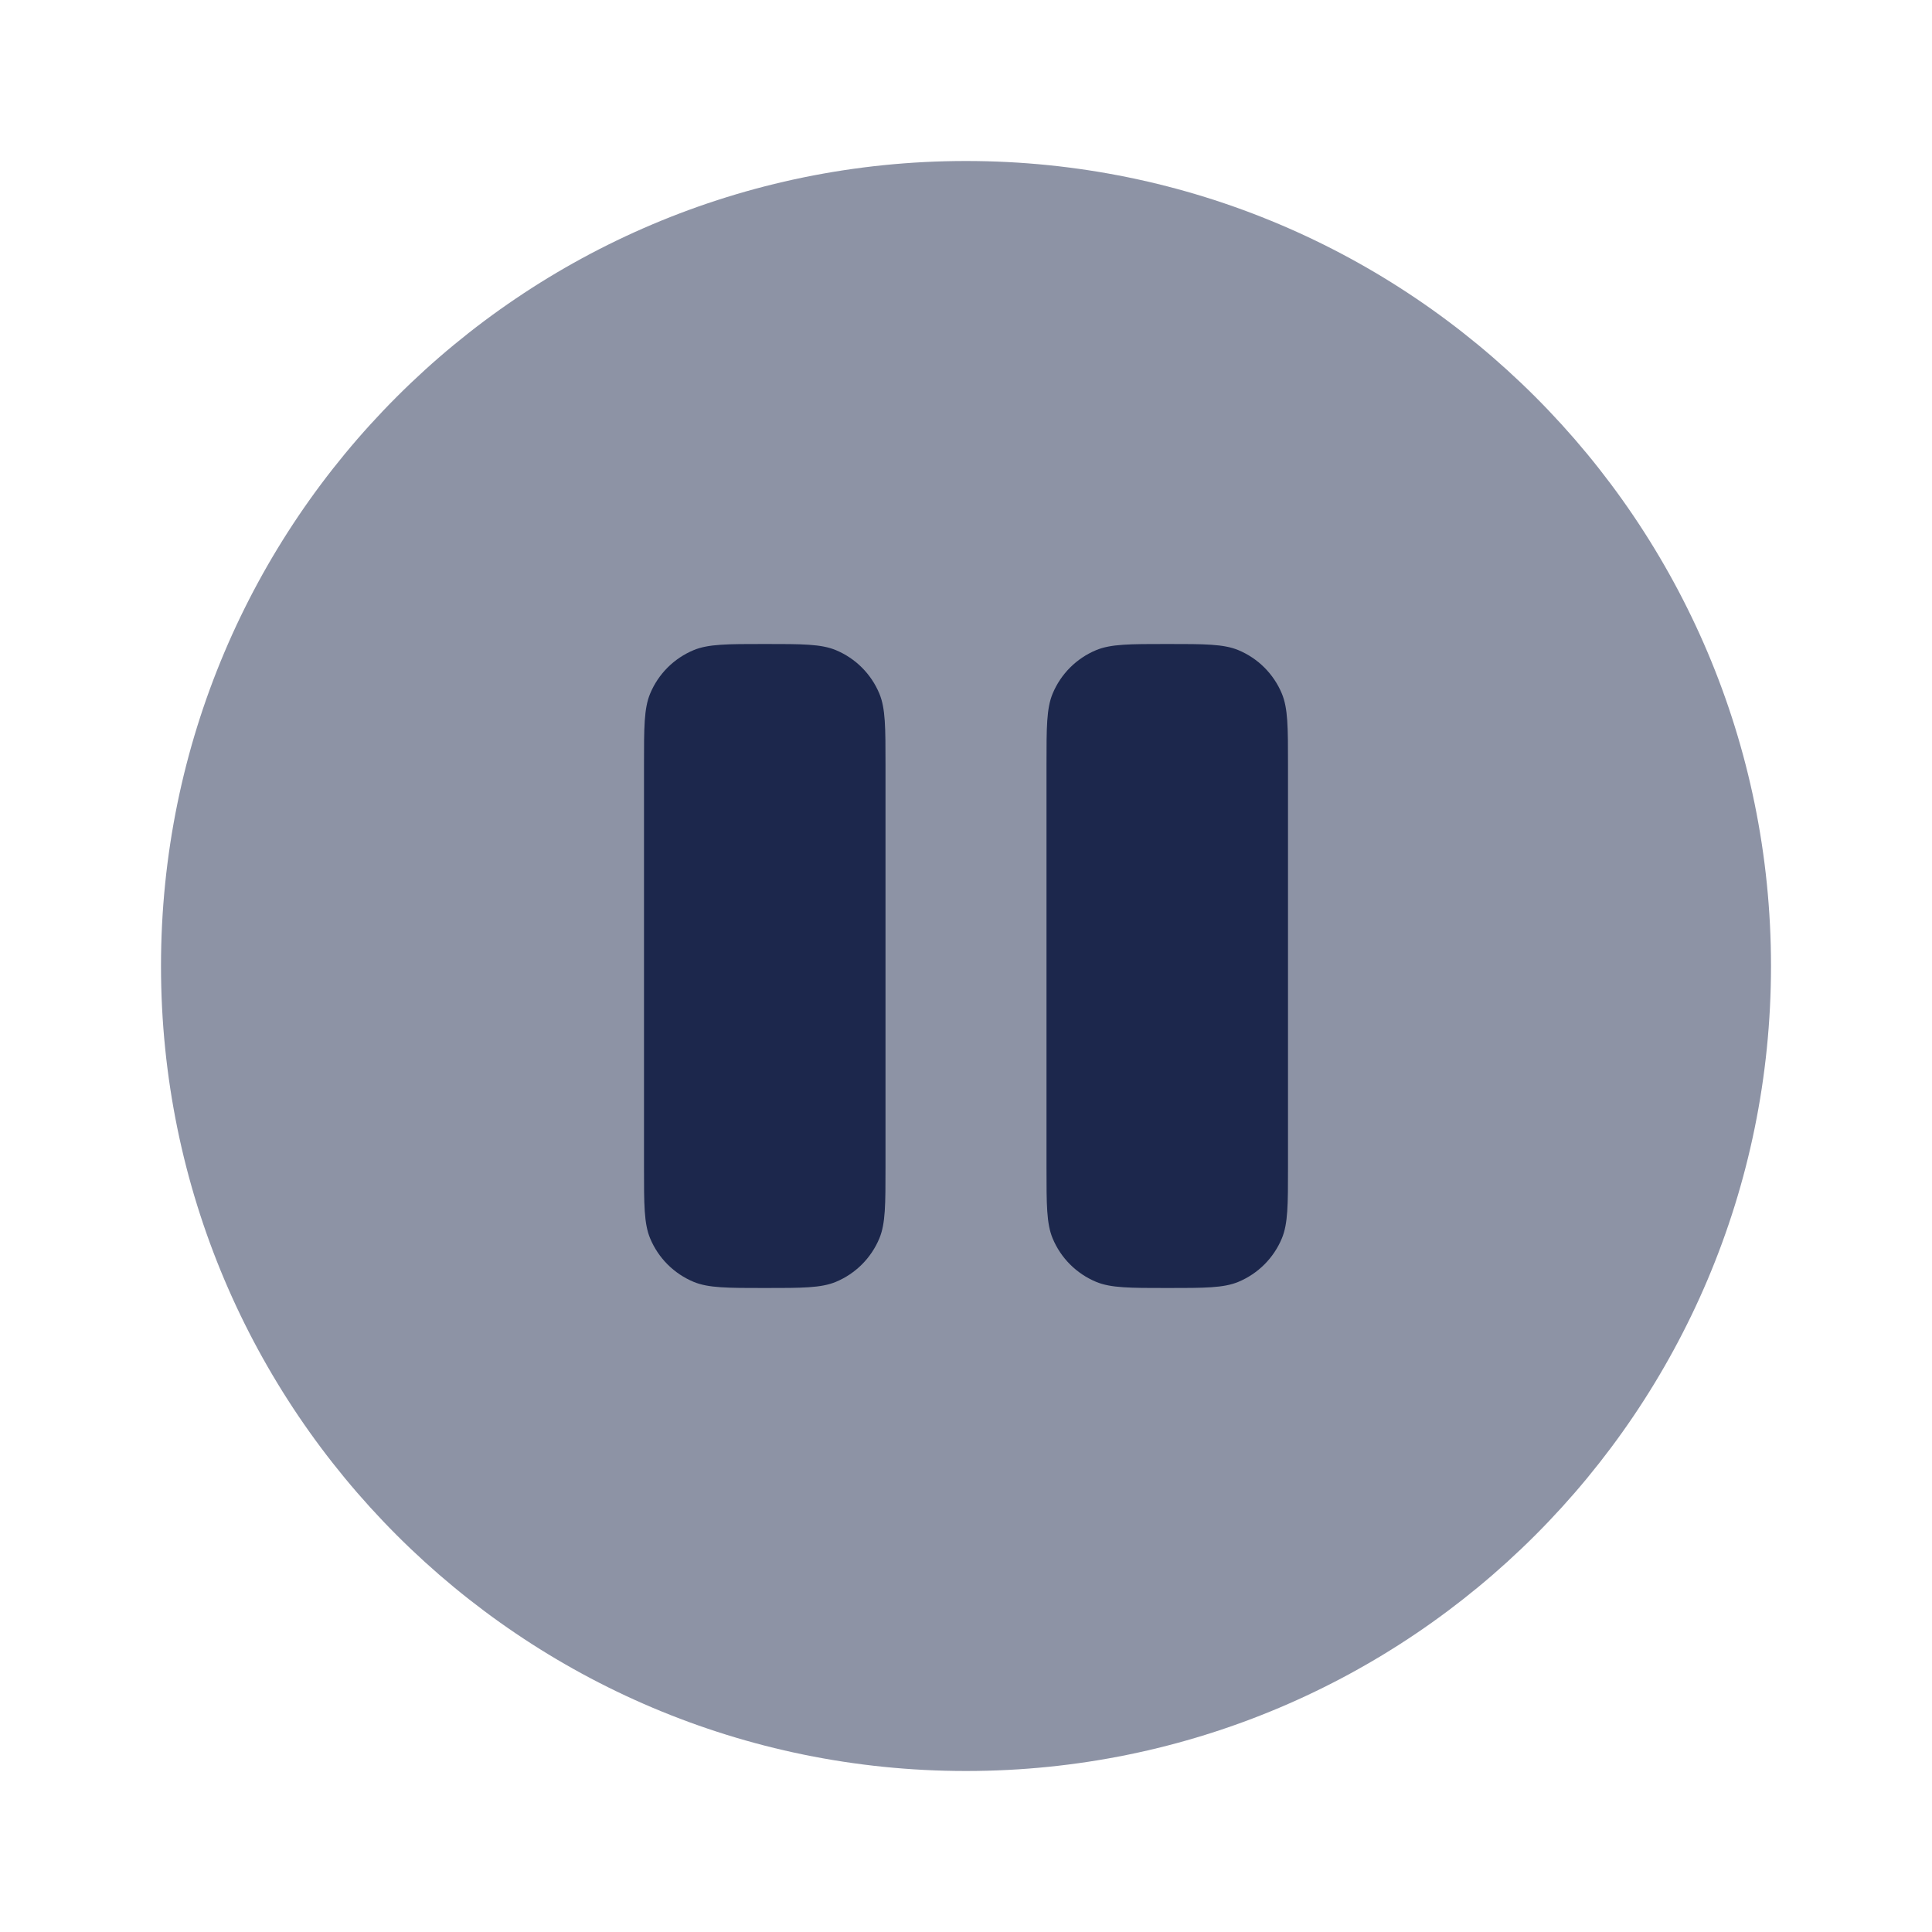
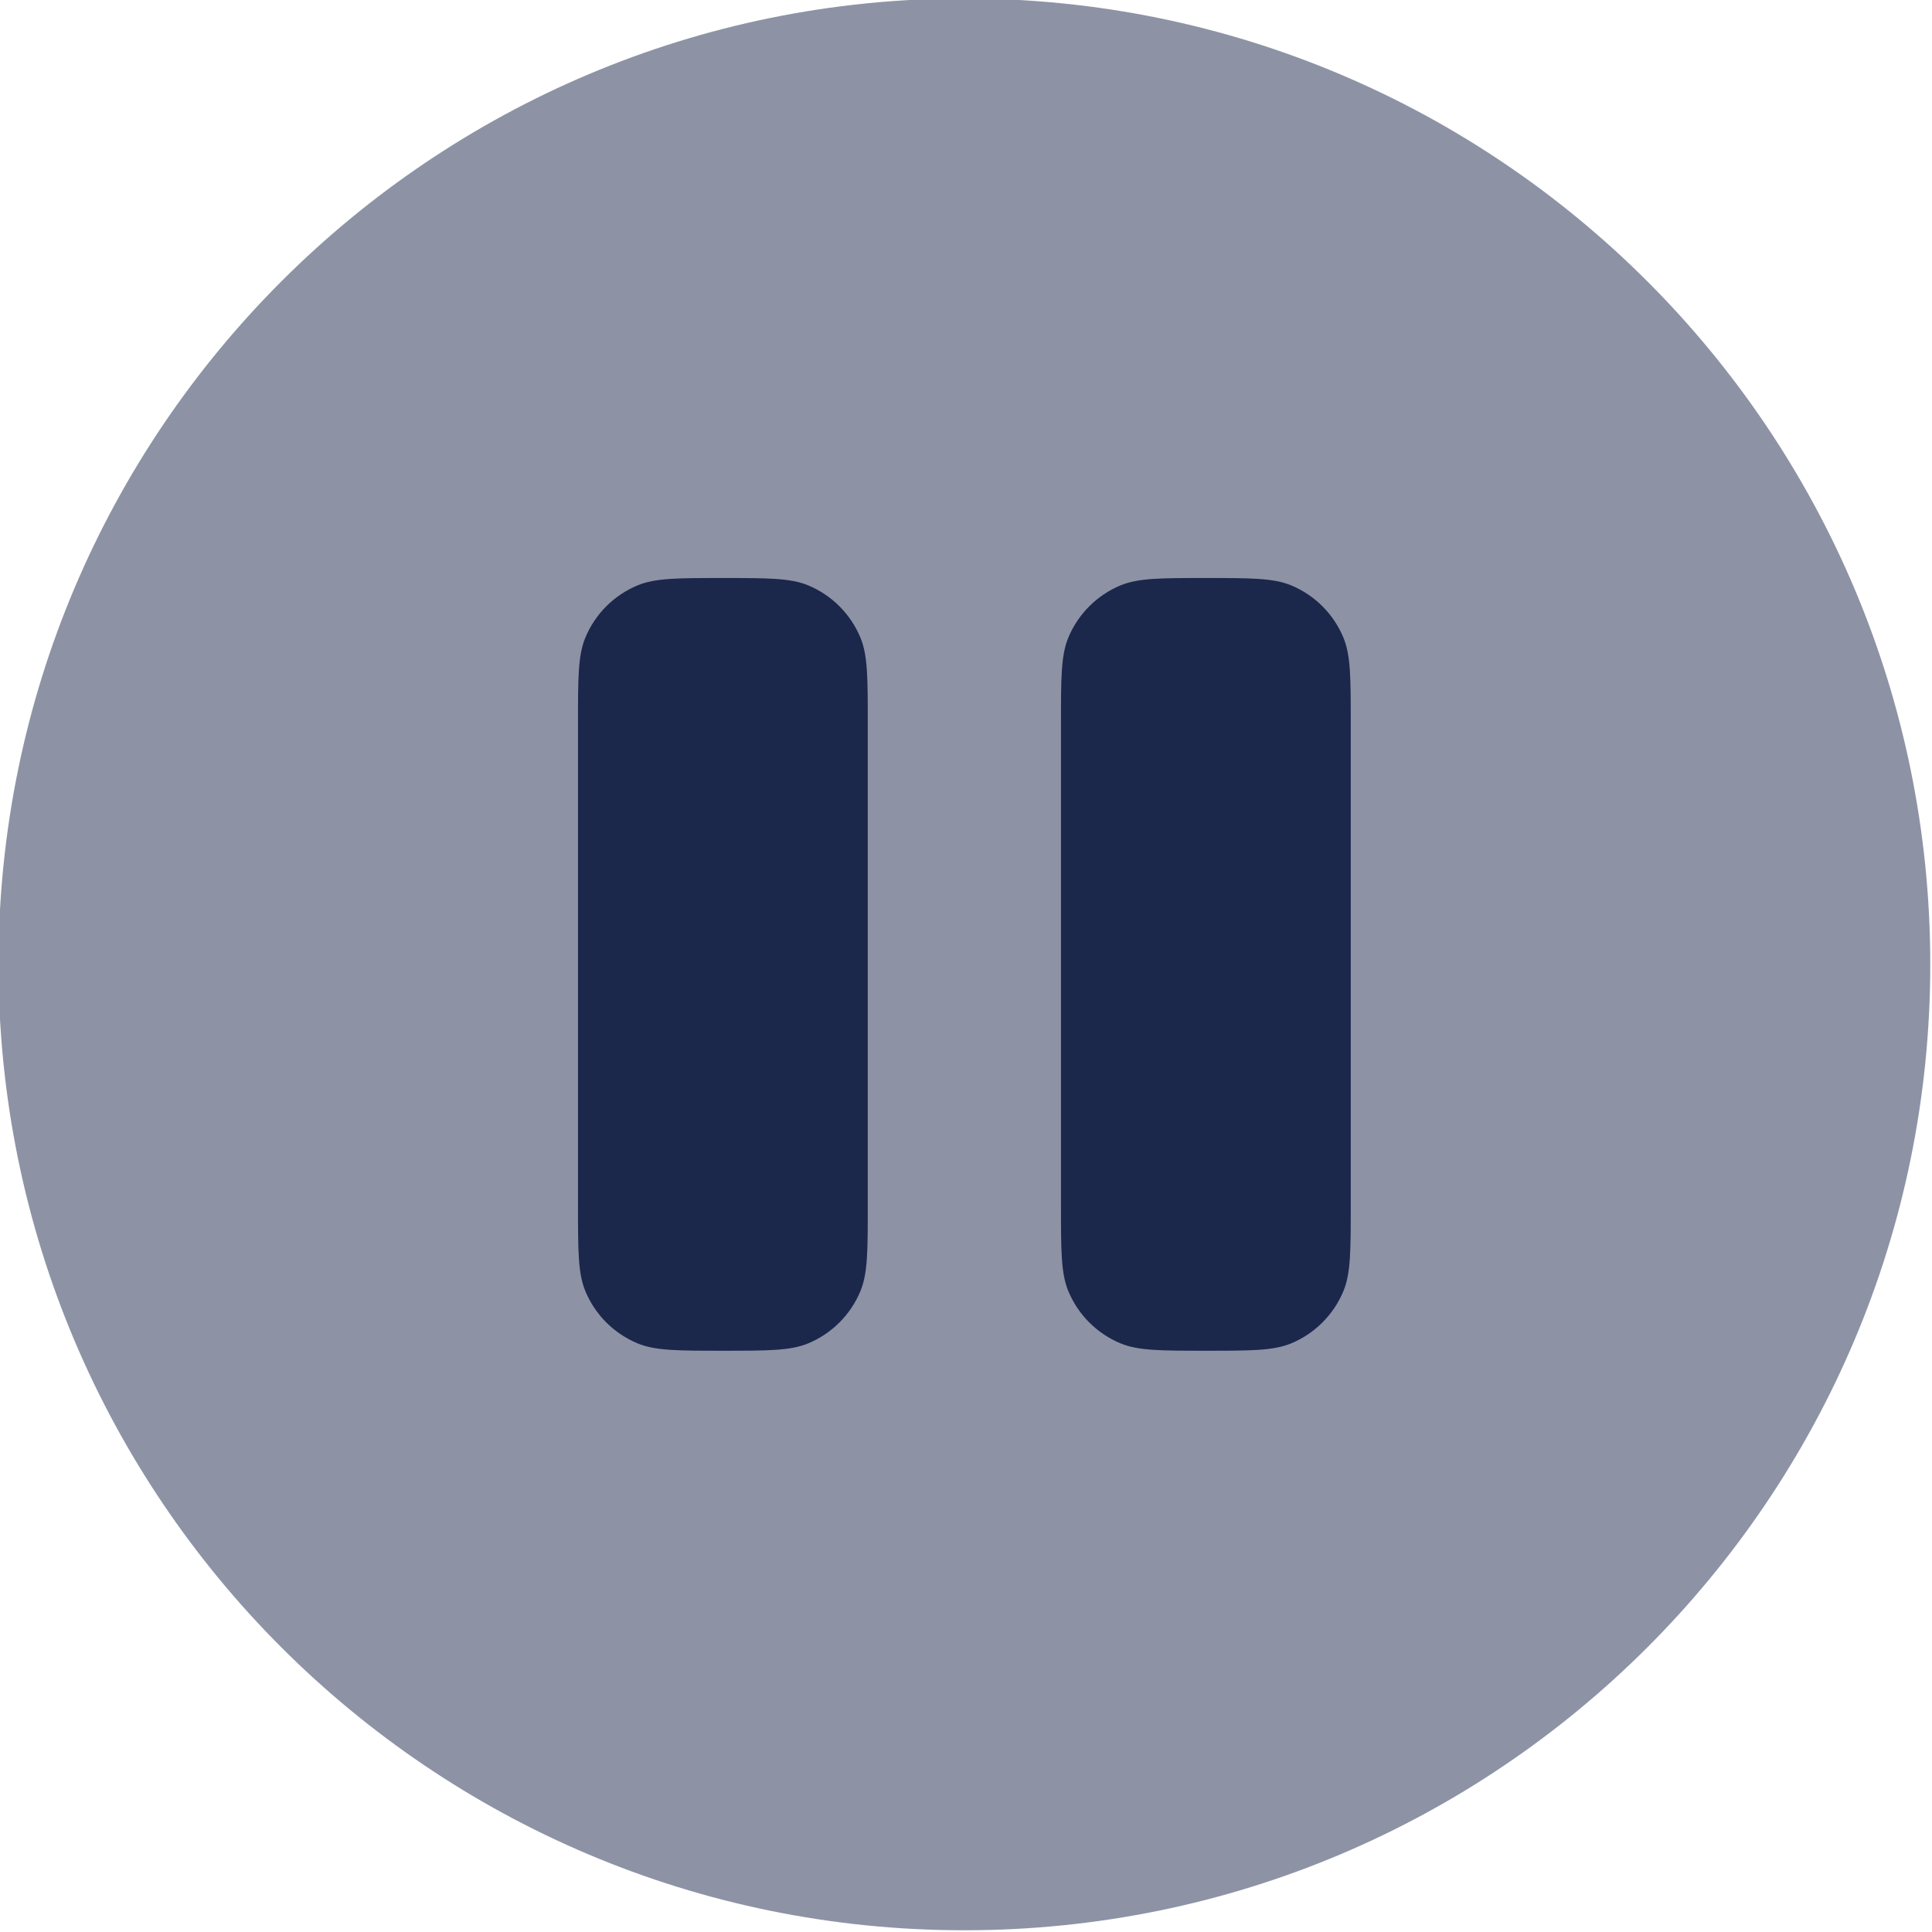
- <svg xmlns="http://www.w3.org/2000/svg" width="800px" height="800px" viewBox="0 0 24 24" fill="none">
-   <path opacity="0.5" d="M22 12C22 17.523 17.523 22 12 22C6.477 22 2 17.523 2 12C2 6.477 6.477 2 12 2C17.523 2 22 6.477 22 12Z" fill="#1C274C" />
-   <path d="M8.076 8.617C8 8.801 8 9.034 8 9.5V14.5C8 14.966 8 15.199 8.076 15.383C8.178 15.628 8.372 15.822 8.617 15.924C8.801 16 9.034 16 9.5 16C9.966 16 10.199 16 10.383 15.924C10.628 15.822 10.822 15.628 10.924 15.383C11 15.199 11 14.966 11 14.5V9.5C11 9.034 11 8.801 10.924 8.617C10.822 8.372 10.628 8.178 10.383 8.076C10.199 8 9.966 8 9.5 8C9.034 8 8.801 8 8.617 8.076C8.372 8.178 8.178 8.372 8.076 8.617Z" fill="#1C274C" />
-   <path d="M13.076 8.617C13 8.801 13 9.034 13 9.5V14.5C13 14.966 13 15.199 13.076 15.383C13.178 15.628 13.372 15.822 13.617 15.924C13.801 16 14.034 16 14.5 16C14.966 16 15.199 16 15.383 15.924C15.628 15.822 15.822 15.628 15.924 15.383C16 15.199 16 14.966 16 14.5V9.5C16 9.034 16 8.801 15.924 8.617C15.822 8.372 15.628 8.178 15.383 8.076C15.199 8 14.966 8 14.5 8C14.034 8 13.801 8 13.617 8.076C13.372 8.178 13.178 8.372 13.076 8.617Z" fill="#1C274C" />
+ <svg xmlns="http://www.w3.org/2000/svg" version="1.1" width="1080" height="1080" viewBox="0 0 1080 1080" xml:space="preserve">
+   <defs>
+ </defs>
+   <g transform="matrix(1 0 0 1 540 540)" id="fd2fdd58-cb97-4122-a6df-8bf0cc5813c0">
+     <rect style="stroke: none; stroke-width: 1; stroke-dasharray: none; stroke-linecap: butt; stroke-dashoffset: 0; stroke-linejoin: miter; stroke-miterlimit: 4; fill: rgb(255,255,255); fill-rule: nonzero; opacity: 1; visibility: hidden;" vector-effect="non-scaling-stroke" x="-540" y="-540" rx="0" ry="0" width="1080" height="1080" />
+   </g>
+   <g transform="matrix(1 0 0 1 540 540)" id="5e0470ab-d2e8-46b4-8e89-1b04cb8f1abb">
+ </g>
+   <g transform="matrix(1.62 0 0 1.62 539.09 539.09)">
+     <g style="" vector-effect="non-scaling-stroke">
+       <g transform="matrix(33.33 0 0 33.33 0 0)">
+         <path style="stroke: none; stroke-width: 1; stroke-dasharray: none; stroke-linecap: butt; stroke-dashoffset: 0; stroke-linejoin: miter; stroke-miterlimit: 4; fill: rgb(28,39,76); fill-rule: nonzero; opacity: 0.5;" vector-effect="non-scaling-stroke" transform=" translate(-12, -12)" d="M 22 12 C 22 17.523 17.523 22 12 22 C 6.477 22 2 17.523 2 12 C 2 6.477 6.477 2 12 2 C 17.523 2 22 6.477 22 12 Z" stroke-linecap="round" />
+       </g>
+       <g transform="matrix(33.33 0 0 33.33 -83.33 0)">
+         <path style="stroke: none; stroke-width: 1; stroke-dasharray: none; stroke-linecap: butt; stroke-dashoffset: 0; stroke-linejoin: miter; stroke-miterlimit: 4; fill: rgb(28,39,76); fill-rule: nonzero; opacity: 1;" vector-effect="non-scaling-stroke" transform=" translate(-9.5, -12)" d="M 8.076 8.617 C 8 8.801 8 9.034 8 9.5 L 8 14.5 C 8 14.966 8 15.199 8.076 15.383 C 8.178 15.628 8.372 15.822 8.617 15.924 C 8.801 16 9.034 16 9.5 16 C 9.966 16 10.199 16 10.383 15.924 C 10.628 15.822 10.822 15.628 10.924 15.383 C 11 15.199 11 14.966 11 14.5 L 11 9.5 C 11 9.034 11 8.801 10.924 8.617 C 10.822 8.372 10.628 8.178 10.383 8.076 C 10.199 8 9.966 8 9.5 8 C 9.034 8 8.801 8 8.617 8.076 C 8.372 8.178 8.178 8.372 8.076 8.617 Z" stroke-linecap="round" />
+       </g>
+       <g transform="matrix(33.33 0 0 33.33 83.33 0)">
+         <path style="stroke: none; stroke-width: 1; stroke-dasharray: none; stroke-linecap: butt; stroke-dashoffset: 0; stroke-linejoin: miter; stroke-miterlimit: 4; fill: rgb(28,39,76); fill-rule: nonzero; opacity: 1;" vector-effect="non-scaling-stroke" transform=" translate(-14.5, -12)" d="M 13.076 8.617 C 13 8.801 13 9.034 13 9.5 L 13 14.5 C 13 14.966 13 15.199 13.076 15.383 C 13.178 15.628 13.372 15.822 13.617 15.924 C 13.801 16 14.034 16 14.5 16 C 14.966 16 15.199 16 15.383 15.924 C 15.628 15.822 15.822 15.628 15.924 15.383 C 16 15.199 16 14.966 16 14.5 L 16 9.5 C 16 9.034 16 8.801 15.924 8.617 C 15.822 8.372 15.628 8.178 15.383 8.076 C 15.199 8 14.966 8 14.5 8 C 14.034 8 13.801 8 13.617 8.076 C 13.372 8.178 13.178 8.372 13.076 8.617 Z" stroke-linecap="round" />
+       </g>
+     </g>
+   </g>
</svg>
